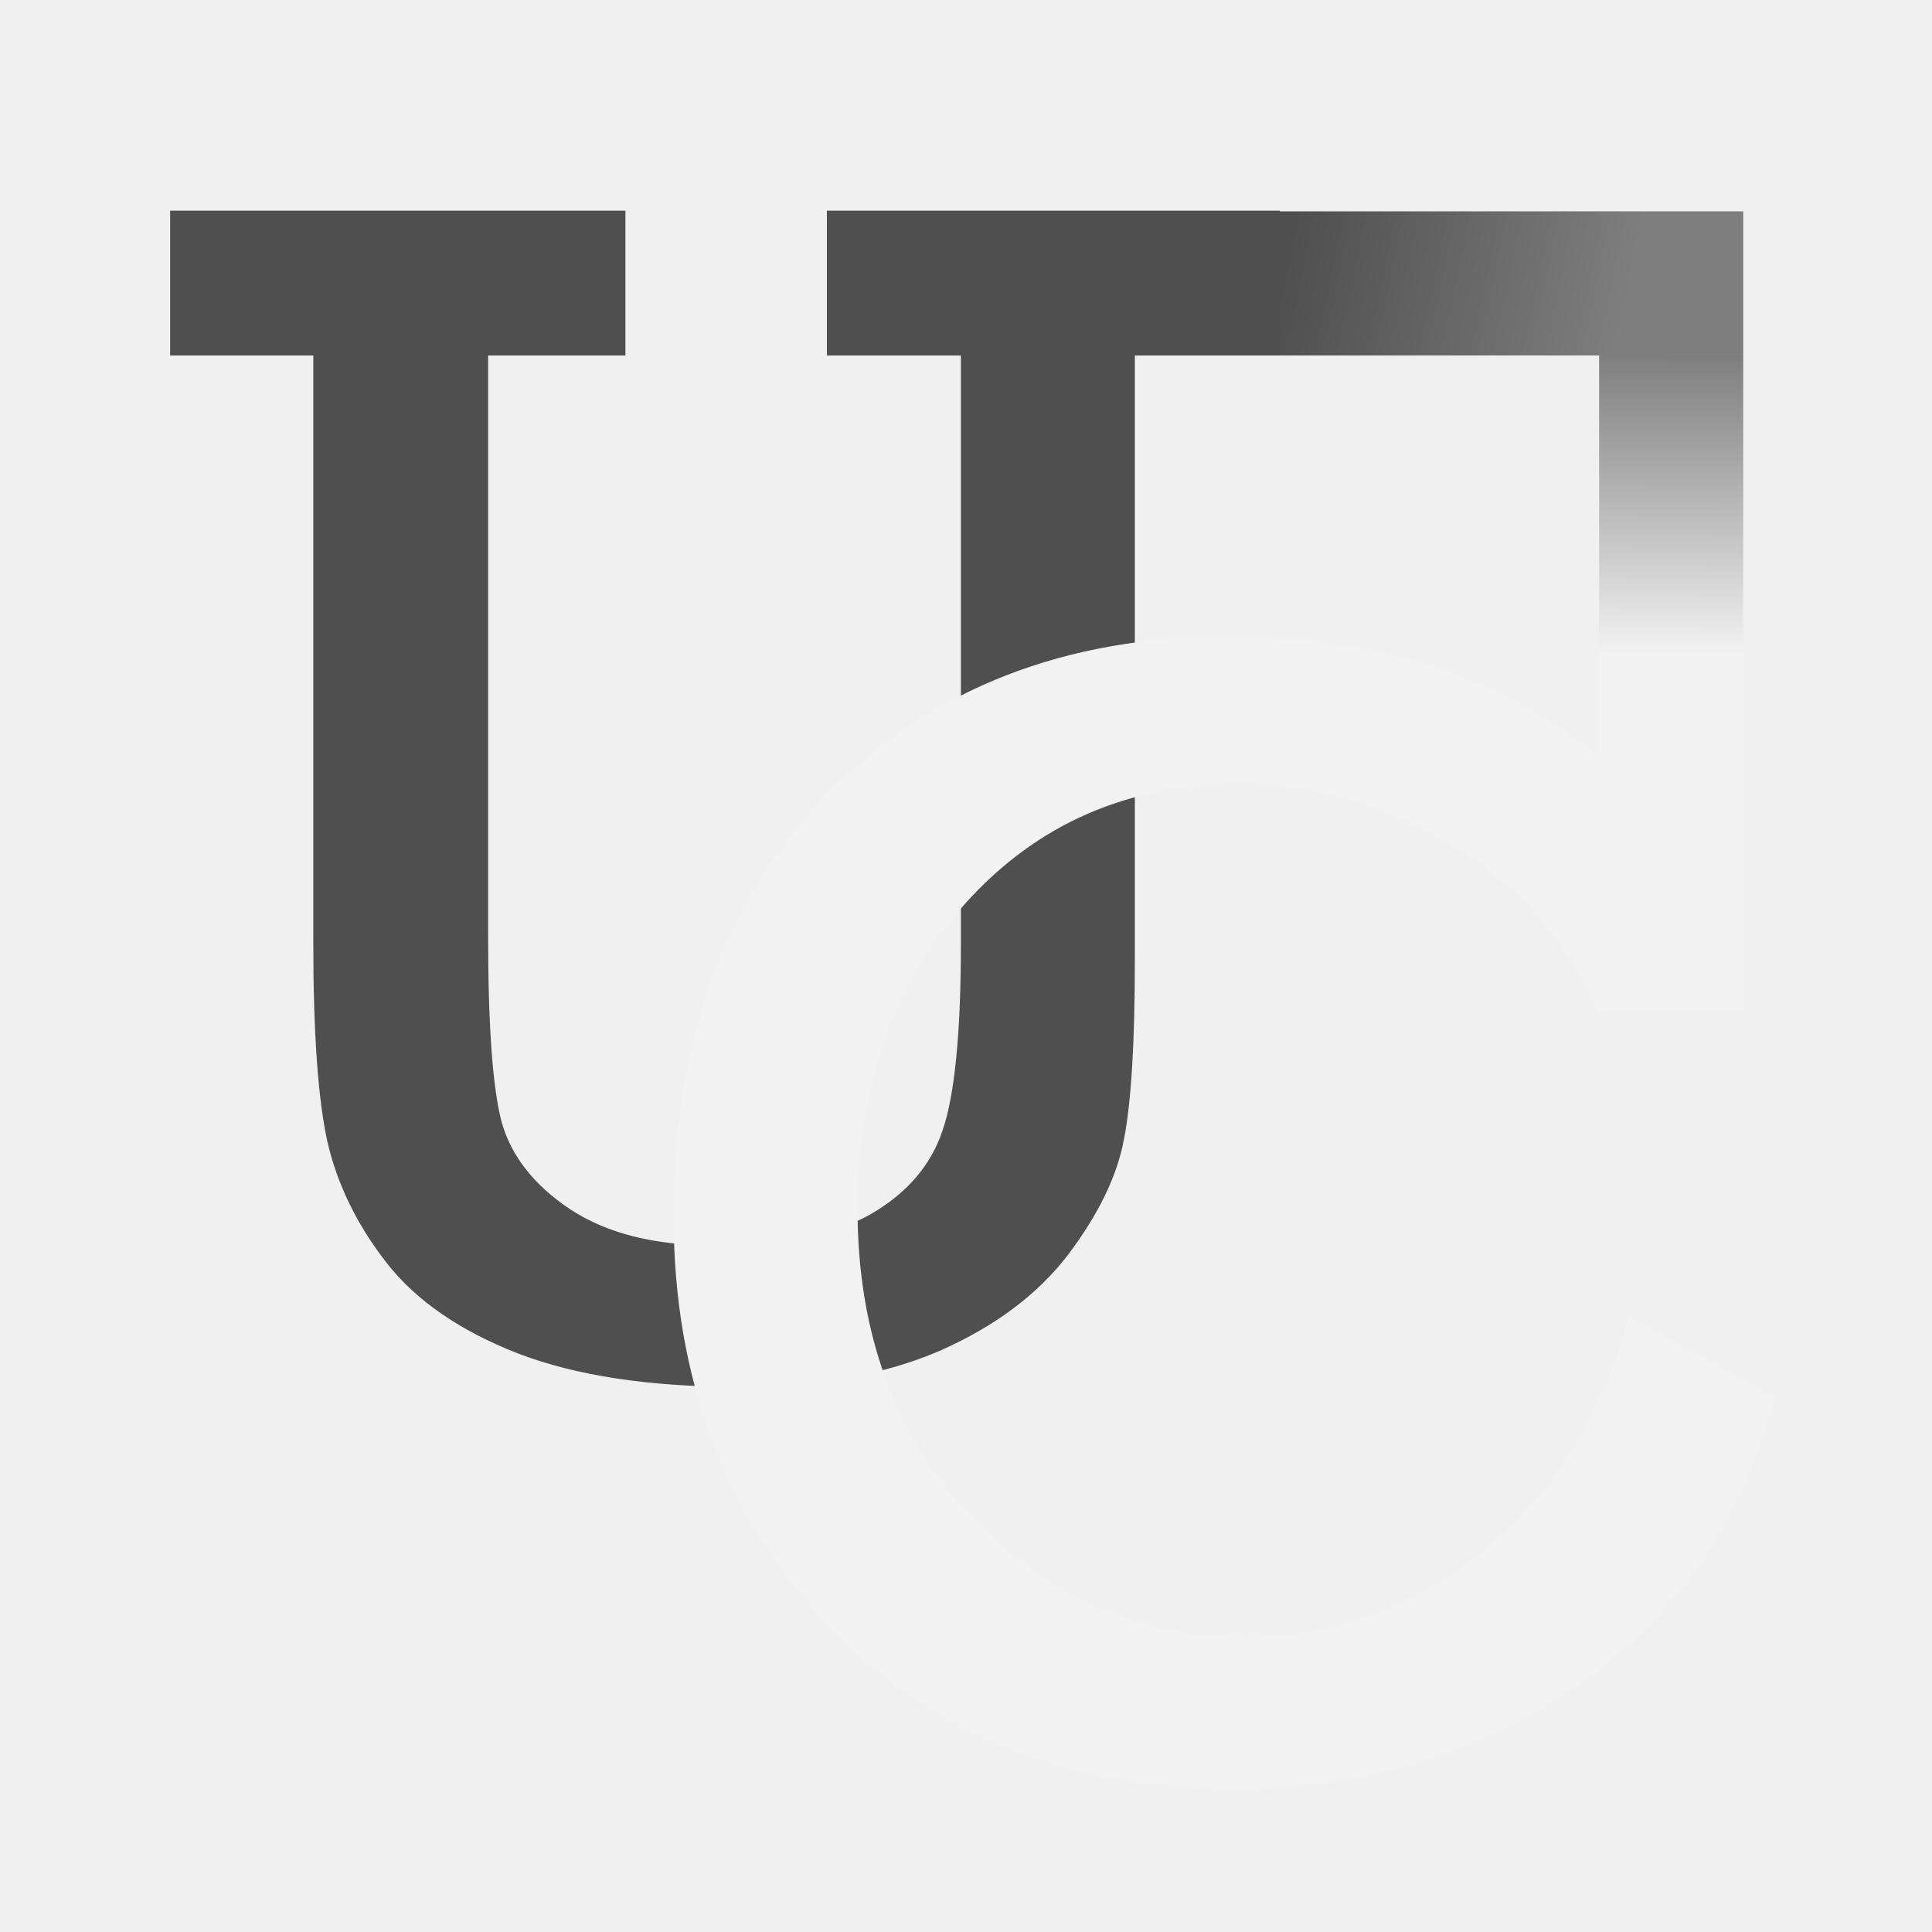
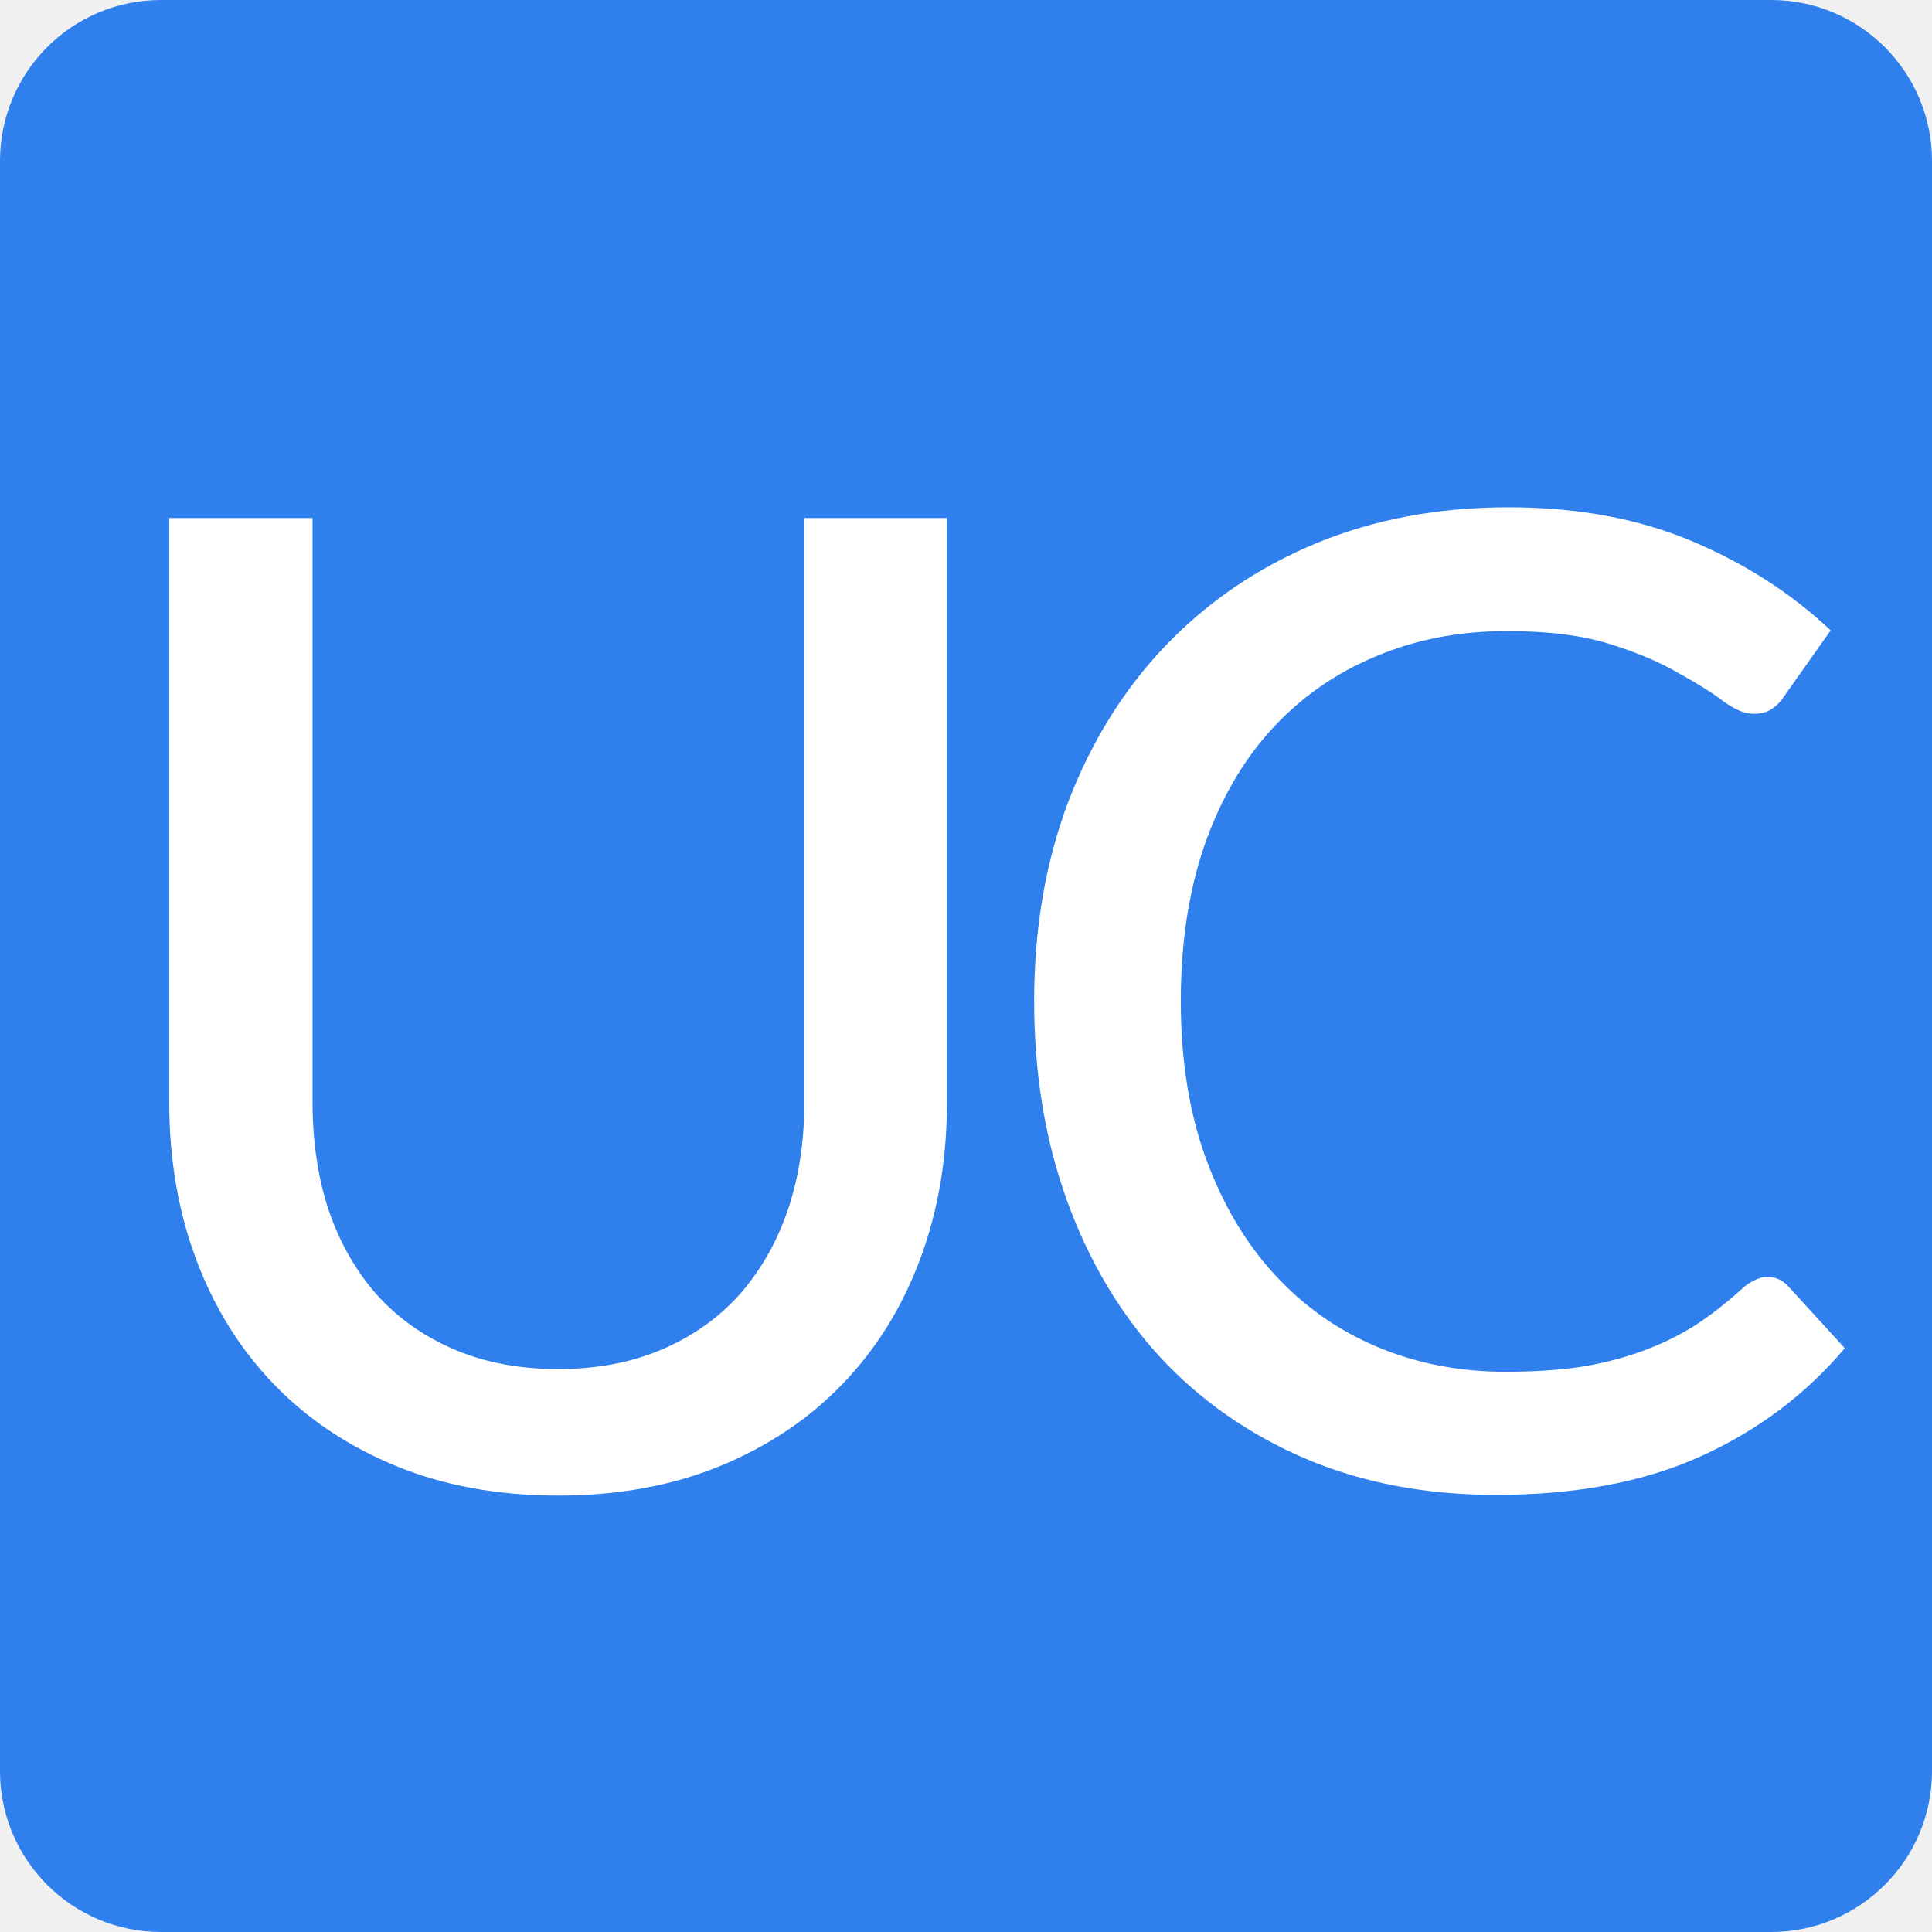
- <svg xmlns="http://www.w3.org/2000/svg" width="48" height="48" viewBox="0 0 48 48" fill="none">
+ <svg xmlns="http://www.w3.org/2000/svg" width="455" height="455" viewBox="0 0 455 455" fill="none">
  <g clip-path="url(#clip0)">
-     <path d="M12.127 8.832V23.226C12.127 25.459 12.237 27.003 12.458 27.858C12.692 28.713 13.264 29.444 14.174 30.05C15.084 30.643 16.256 30.939 17.69 30.939C19.399 30.939 20.709 30.684 21.619 30.174C22.529 29.65 23.129 28.954 23.418 28.085C23.721 27.203 23.873 25.652 23.873 23.432V8.832H20.544V5.234H31.794V8.832H28.195V23.867C28.195 25.893 28.106 27.369 27.927 28.292C27.761 29.202 27.299 30.16 26.541 31.167C25.783 32.16 24.714 32.959 23.335 33.566C21.957 34.158 20.282 34.455 18.31 34.455C16.132 34.455 14.319 34.179 12.871 33.628C11.424 33.062 10.335 32.311 9.604 31.374C8.873 30.436 8.384 29.437 8.136 28.375C7.901 27.313 7.784 25.666 7.784 23.432V8.832H4.227V5.234H15.539V8.832H12.127Z" fill="#4F4F4F" />
-     <path d="M40.479 32.707L44.09 34.722C43.279 37.808 41.636 40.202 39.162 41.905C36.701 43.594 33.868 44.439 30.662 44.439C26.459 44.439 23.087 43.076 20.547 40.349C18.006 37.622 16.736 34.25 16.736 30.233C16.736 25.83 18.013 22.325 20.567 19.718C23.12 17.111 26.453 15.808 30.563 15.808C34.194 15.808 37.247 16.799 39.721 18.78V16.247H43.312V25.165H39.721C38.922 23.356 37.692 21.96 36.029 20.975C34.367 19.978 32.618 19.479 30.782 19.479C28.015 19.479 25.741 20.477 23.959 22.472C22.189 24.467 21.305 26.988 21.305 30.034C21.305 33.159 22.256 35.713 24.158 37.695C26.06 39.677 28.315 40.668 30.922 40.668C33.063 40.668 35.012 39.983 36.768 38.613C38.523 37.23 39.761 35.261 40.479 32.707Z" fill="#F2F2F2" />
-     <line x1="31.775" y1="7.041" x2="43.31" y2="7.041" stroke="url(#paint0_linear)" stroke-width="3.58" />
-     <line x1="41.52" y1="16.262" x2="41.52" y2="8.831" stroke="url(#paint1_linear)" stroke-width="3.58" />
+     <rect width="455" height="455" rx="37.917" fill="#2F80ED" />
+     <path d="M131.436 322.428C140.52 322.428 148.653 320.897 155.835 317.833C163.018 314.77 169.091 310.492 174.056 305C179.02 299.402 182.823 292.8 185.463 285.195C188.104 277.485 189.424 268.982 189.424 259.687V122.005H223.013V259.687C223.013 272.996 220.9 285.301 216.675 296.603C212.45 307.905 206.377 317.675 198.455 325.914C190.533 334.152 180.921 340.596 169.62 345.243C158.318 349.891 145.59 352.214 131.436 352.214C117.282 352.214 104.555 349.891 93.253 345.243C81.951 340.596 72.339 334.152 64.417 325.914C56.495 317.675 50.422 307.905 46.197 296.603C41.972 285.301 39.859 272.996 39.859 259.687V122.005H73.606V259.528C73.606 268.823 74.874 277.326 77.409 285.037C80.05 292.747 83.852 299.402 88.816 305C93.781 310.492 99.854 314.77 107.037 317.833C114.219 320.897 122.352 322.428 131.436 322.428ZM416.245 300.722C418.146 300.722 419.783 301.462 421.156 302.94L434.465 317.517C425.17 328.502 413.815 337.004 400.401 343.025C387.092 349.046 371.037 352.056 352.236 352.056C335.759 352.056 320.813 349.204 307.398 343.5C294.09 337.796 282.682 329.822 273.176 319.576C263.775 309.331 256.487 297.078 251.311 282.819C246.136 268.559 243.548 252.874 243.548 235.763C243.548 218.652 246.241 202.966 251.628 188.707C257.121 174.447 264.779 162.195 274.602 151.949C284.425 141.704 296.149 133.729 309.775 128.025C323.506 122.322 338.663 119.47 355.246 119.47C371.407 119.47 385.772 122.11 398.341 127.392C410.911 132.673 421.843 139.697 431.138 148.464L420.047 164.149C419.308 165.311 418.357 166.262 417.195 167.001C416.139 167.74 414.713 168.11 412.918 168.11C410.911 168.11 408.534 167.107 405.788 165.1C403.147 163.093 399.609 160.875 395.173 158.445C390.842 155.91 385.455 153.639 379.012 151.632C372.569 149.626 364.541 148.622 354.93 148.622C343.628 148.622 333.276 150.629 323.876 154.643C314.475 158.551 306.342 164.255 299.476 171.754C292.716 179.148 287.435 188.284 283.633 199.164C279.936 209.937 278.087 222.137 278.087 235.763C278.087 249.6 280.041 261.905 283.95 272.679C287.858 283.452 293.245 292.589 300.11 300.088C306.976 307.588 315.056 313.292 324.351 317.2C333.646 321.108 343.68 323.062 354.454 323.062C361.003 323.062 366.865 322.692 372.041 321.953C377.322 321.108 382.128 319.893 386.459 318.309C390.895 316.724 395.067 314.717 398.975 312.288C402.883 309.753 406.739 306.743 410.541 303.257C411.386 302.518 412.284 301.937 413.235 301.514C414.185 300.986 415.189 300.722 416.245 300.722Z" fill="white" />
  </g>
  <defs>
-     <linearGradient id="paint0_linear" x1="31.775" y1="7.369" x2="40.065" y2="9.113" gradientUnits="userSpaceOnUse">
-       <stop stop-color="#4F4F4F" />
-       <stop offset="1" stop-color="#7E7E7E" />
-     </linearGradient>
-     <linearGradient id="paint1_linear" x1="41.731" y1="8.831" x2="41.684" y2="16.262" gradientUnits="userSpaceOnUse">
-       <stop stop-color="#7E7E7E" />
-       <stop offset="1" stop-color="#F2F2F2" />
-     </linearGradient>
    <clipPath id="clip0">
-       <path d="M0 0H48V48H0V0Z" fill="white" />
+       <path d="M0 0H455V455H0V0Z" fill="white" />
    </clipPath>
  </defs>
</svg>
